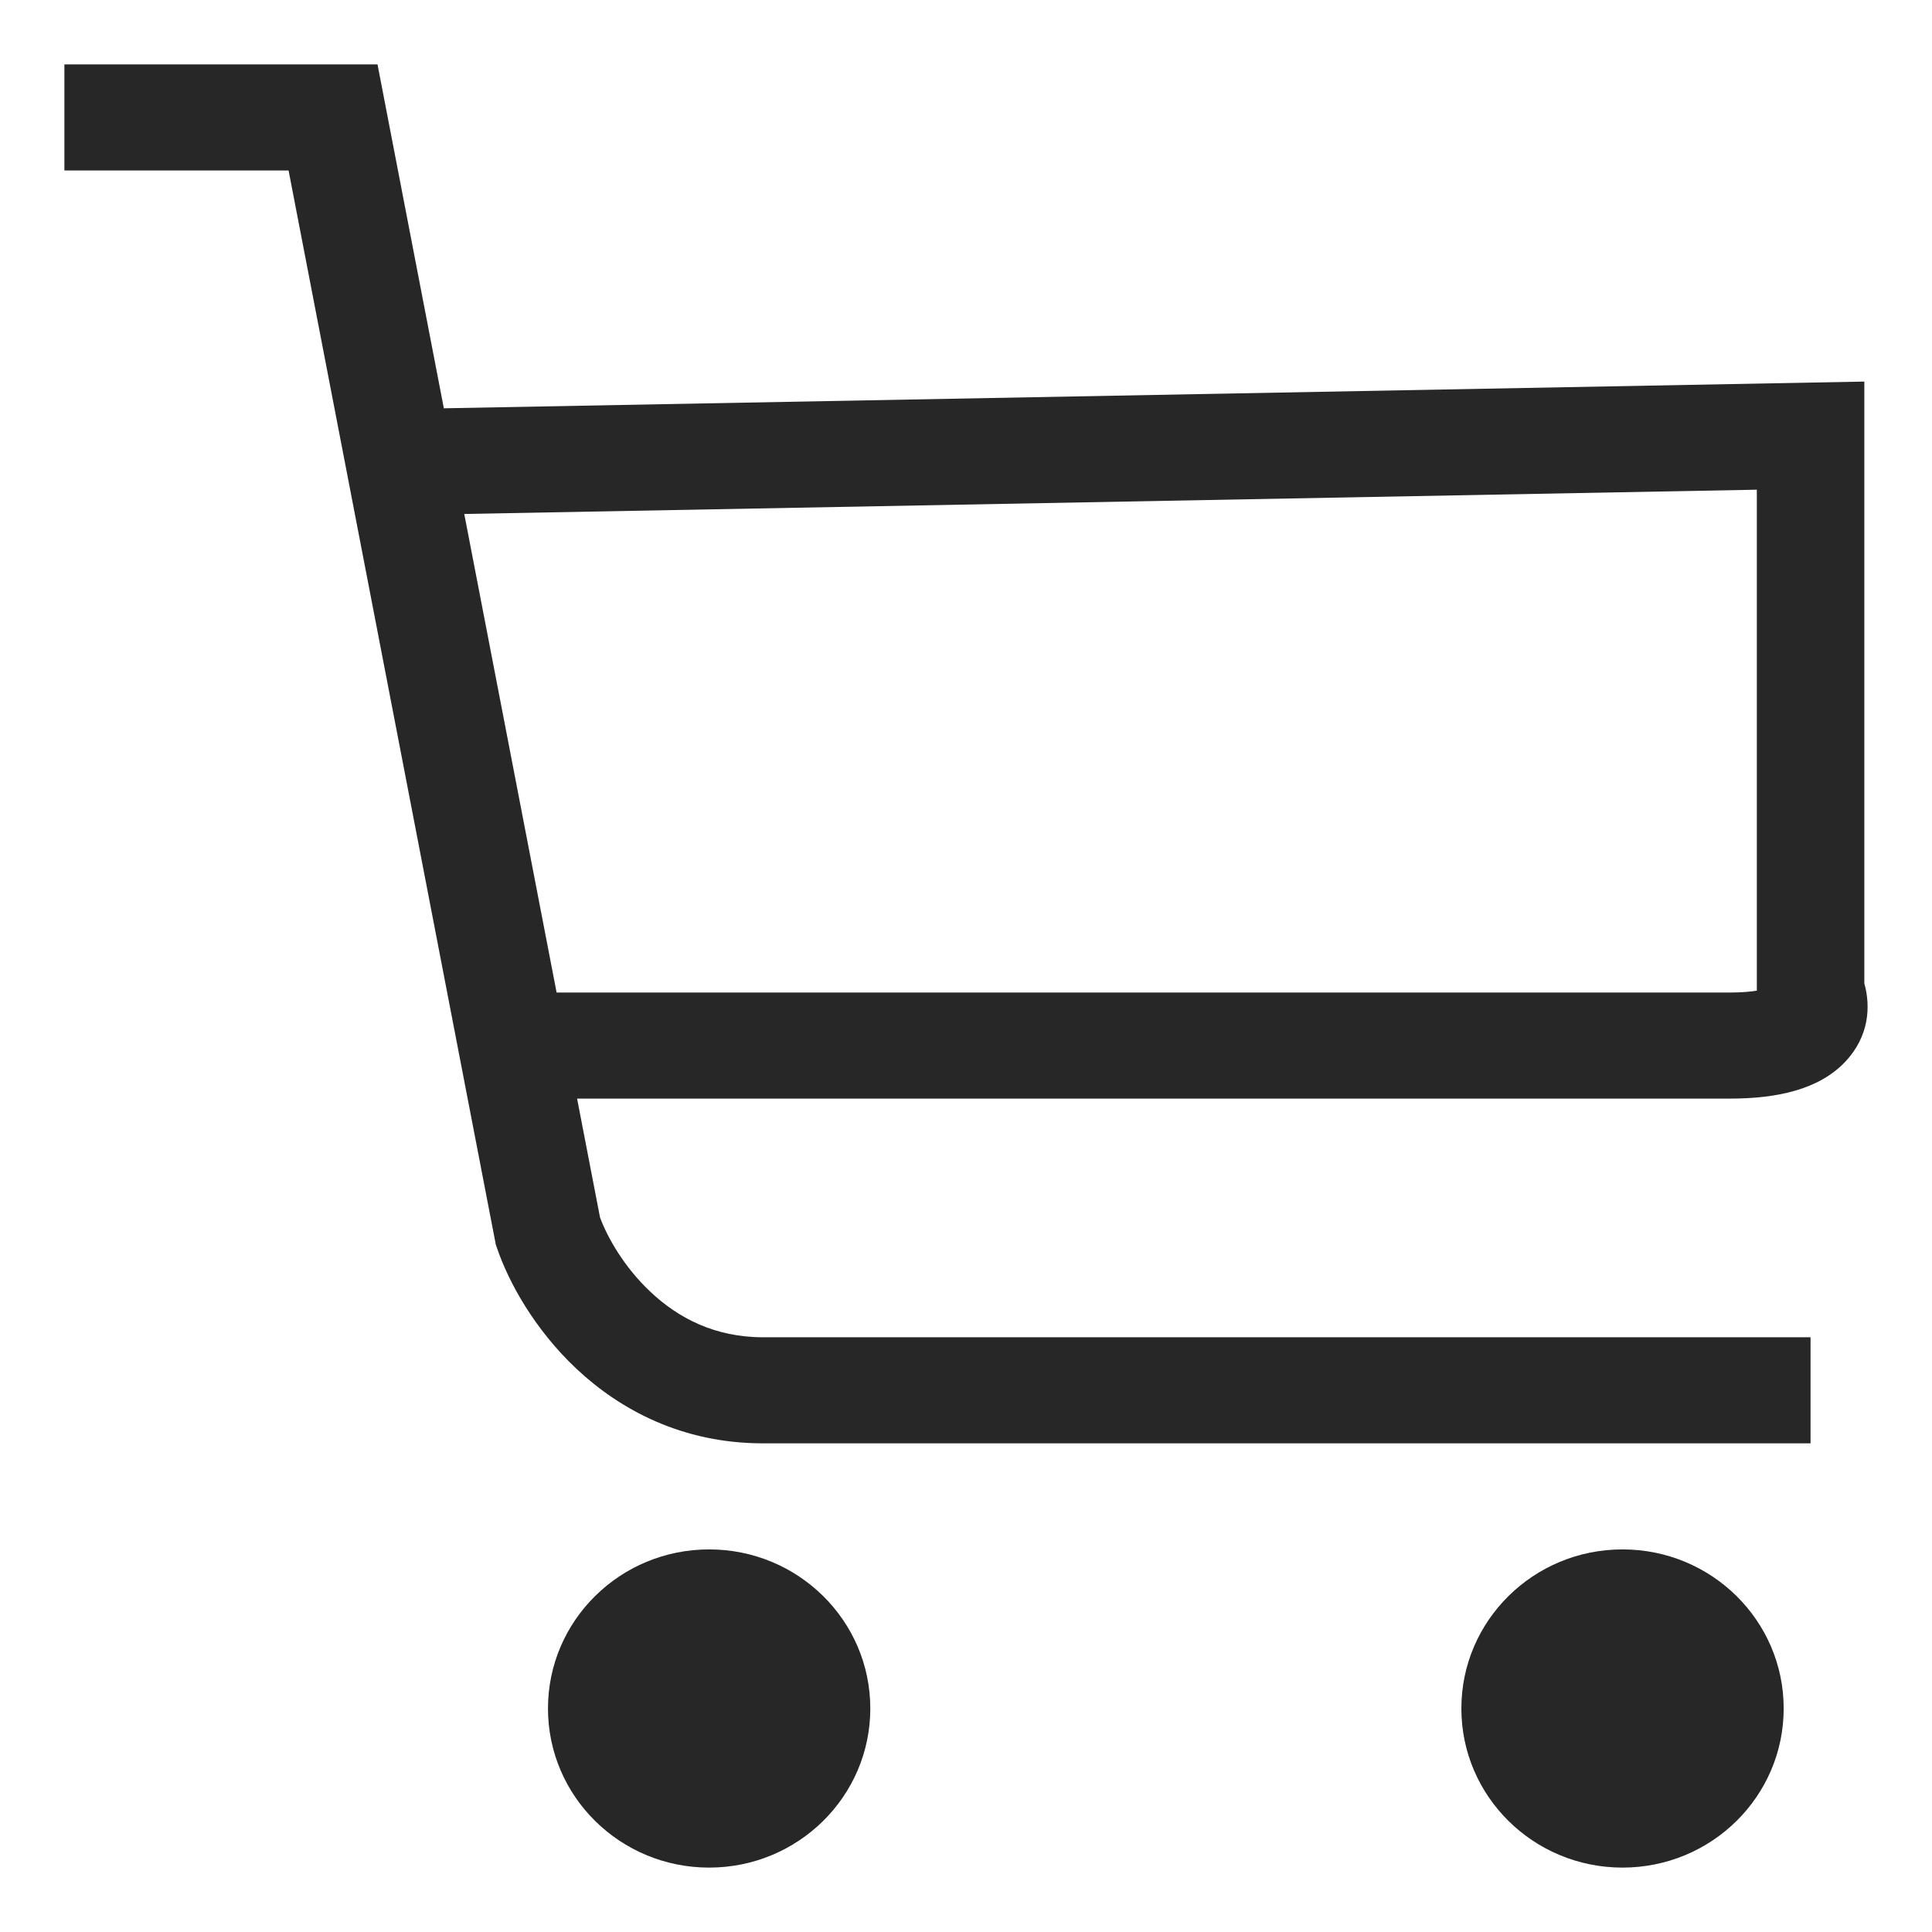
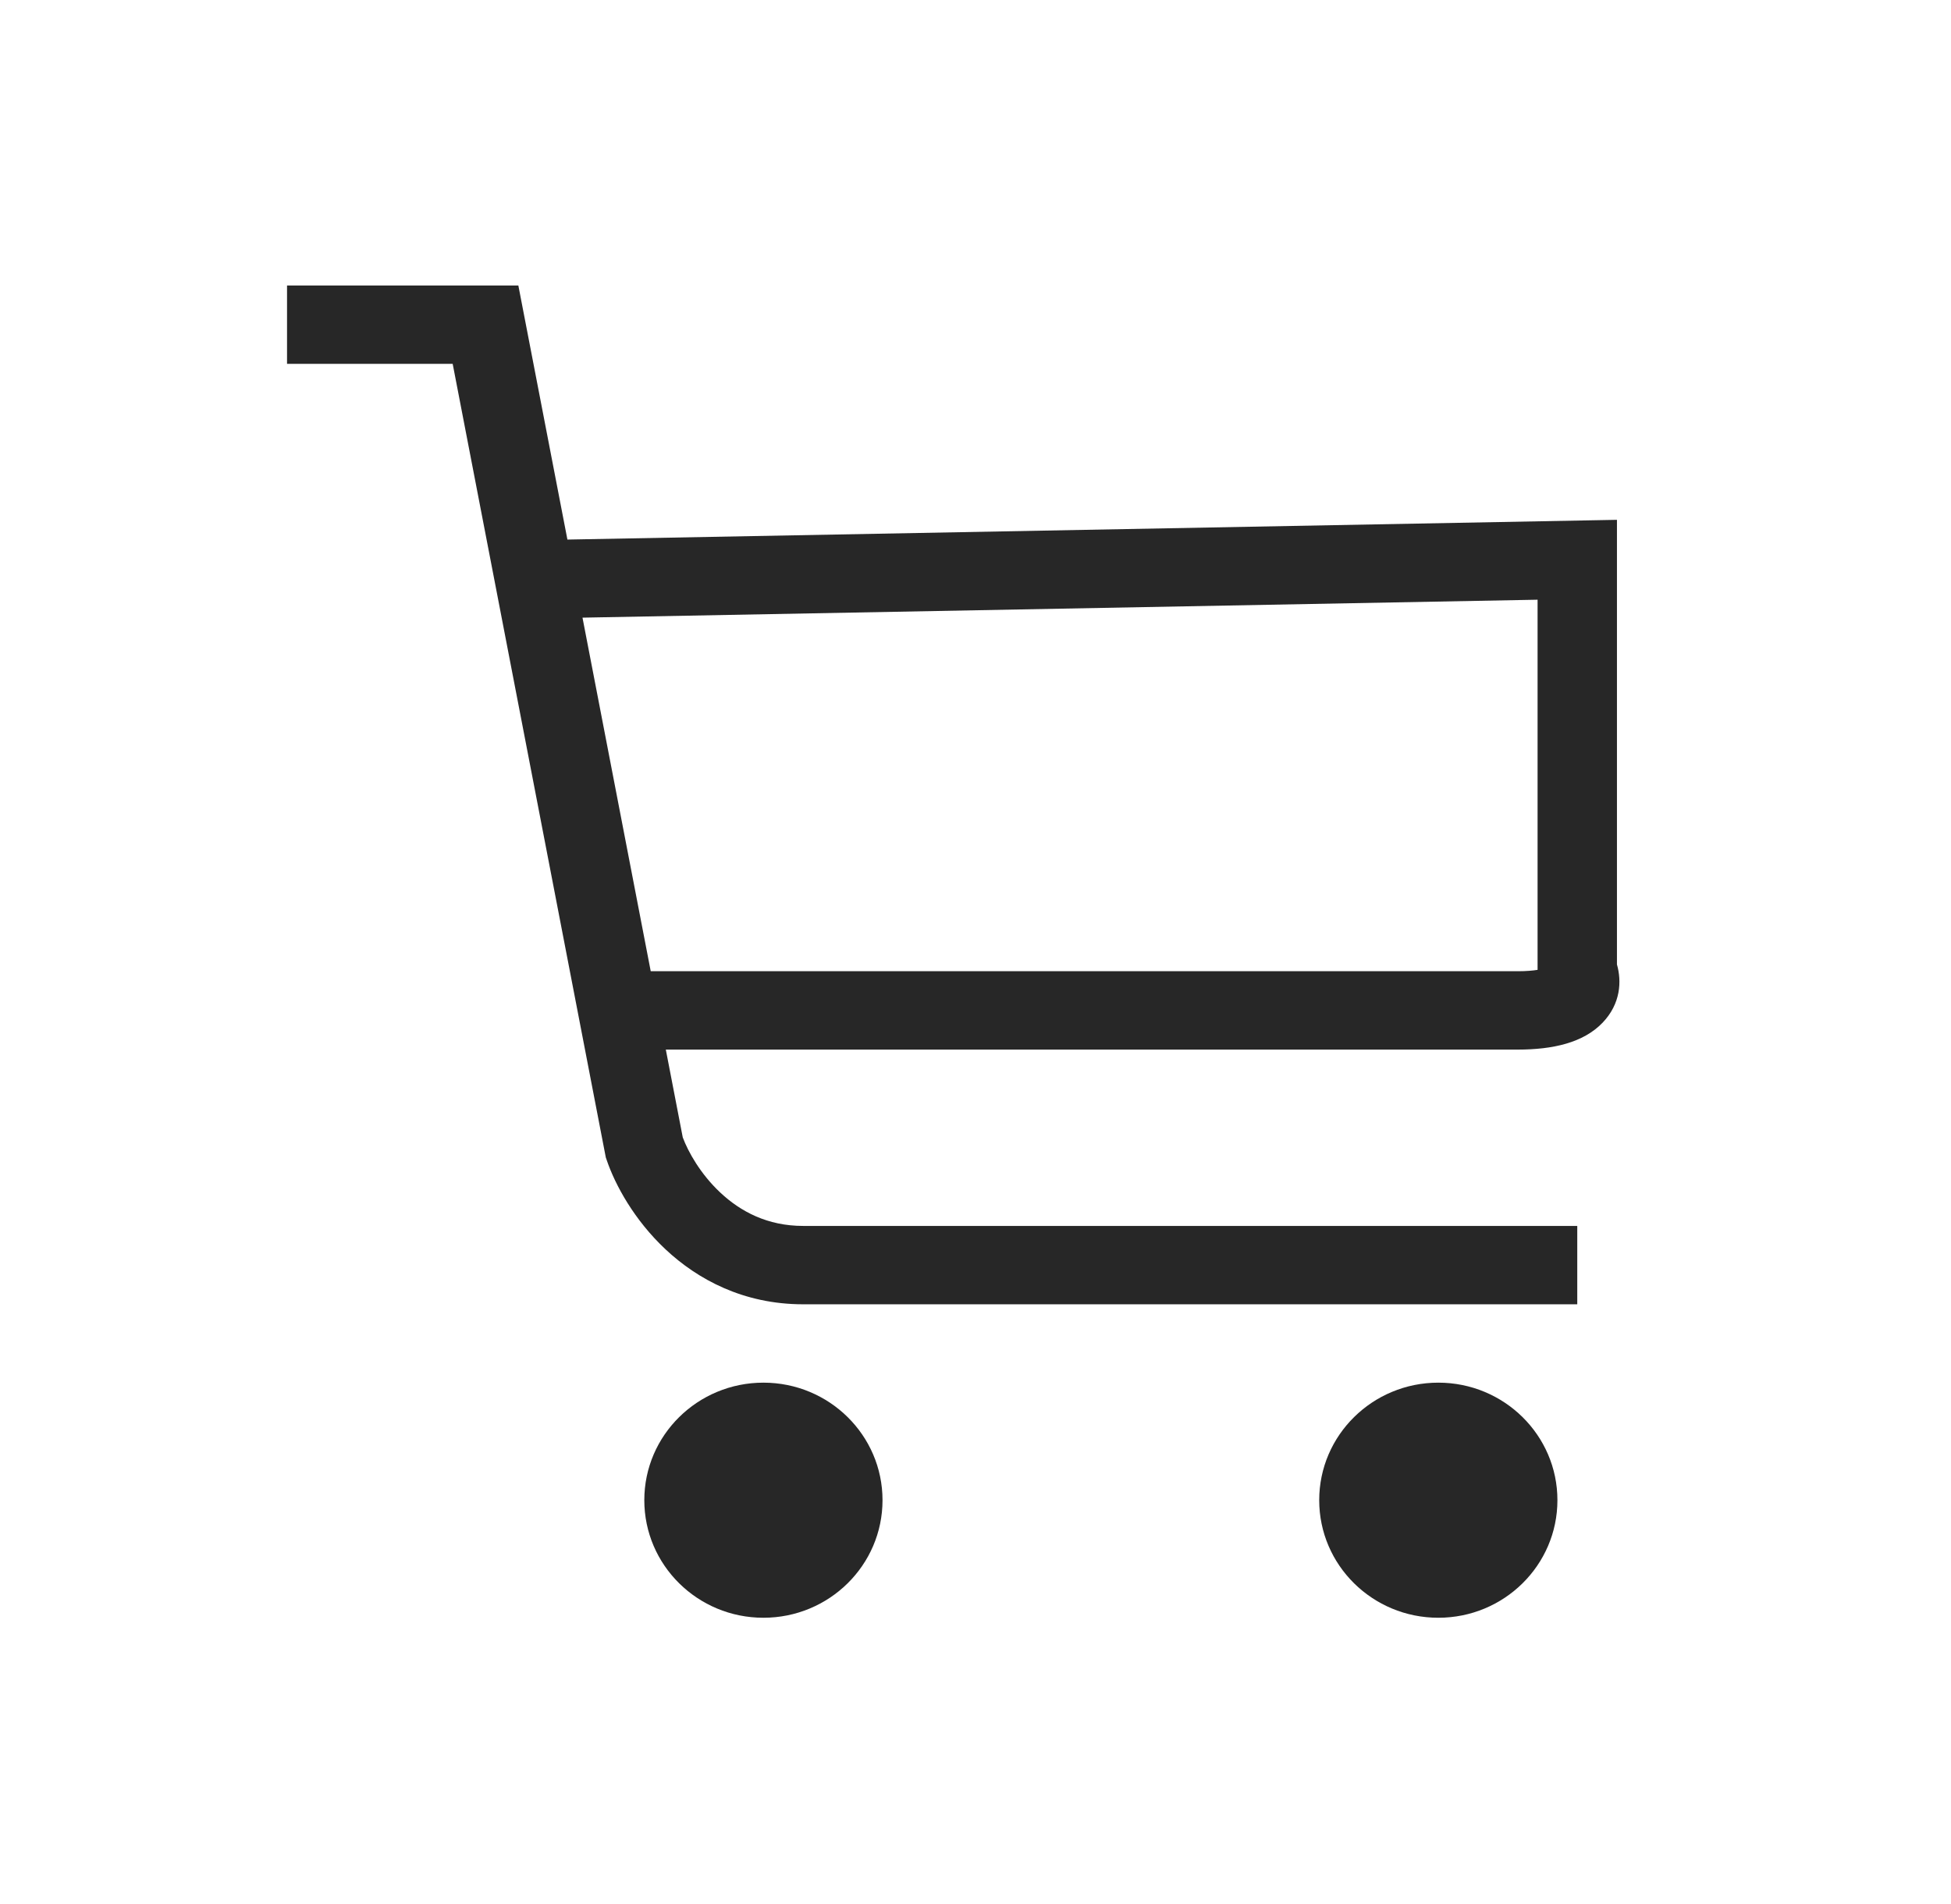
- <svg xmlns="http://www.w3.org/2000/svg" width="30" height="30" viewBox="0 0 30 30" fill="none">
-   <path fill-rule="evenodd" clip-rule="evenodd" d="M4.481 2.647H1V1H5.862L6.892 6.34L28.949 5.925V15.27C29.049 15.622 29.028 16.093 28.649 16.491C28.242 16.918 27.595 17.059 26.863 17.059H8.961L9.317 18.904C9.428 19.205 9.687 19.673 10.105 20.064C10.531 20.464 11.098 20.765 11.846 20.765H28.114V22.412H11.846C10.591 22.412 9.629 21.889 8.956 21.259C8.298 20.642 7.895 19.904 7.717 19.378L7.699 19.326L4.481 2.647ZM8.643 15.412H26.863C27.047 15.412 27.182 15.399 27.28 15.383V7.604L7.209 7.981L8.643 15.412Z" fill="#272727" />
-   <path d="M13.514 26.529C13.514 27.894 12.394 29 11.011 29C9.629 29 8.509 27.894 8.509 26.529C8.509 25.165 9.629 24.059 11.011 24.059C12.394 24.059 13.514 25.165 13.514 26.529Z" fill="#272727" />
-   <path d="M25.194 29C26.577 29 27.697 27.894 27.697 26.529C27.697 25.165 26.577 24.059 25.194 24.059C23.812 24.059 22.692 25.165 22.692 26.529C22.692 27.894 23.812 29 25.194 29Z" fill="#272727" />
+ <svg xmlns="http://www.w3.org/2000/svg" width="41" height="40" viewBox="0 0 41 40" fill="none">
+   <path fill-rule="evenodd" clip-rule="evenodd" d="M9.513 7.647H6.032V6H10.893L11.924 11.34L33.98 10.925V20.27C34.081 20.622 34.06 21.093 33.681 21.491C33.274 21.918 32.627 22.059 31.895 22.059H13.992L14.348 23.904C14.46 24.205 14.719 24.673 15.137 25.064C15.563 25.464 16.13 25.765 16.877 25.765H33.146V27.412H16.877C15.623 27.412 14.661 26.889 13.988 26.259C13.329 25.642 12.927 24.904 12.749 24.378L12.731 24.326L9.513 7.647ZM13.675 20.412H31.895C32.078 20.412 32.214 20.399 32.312 20.383V12.604L12.241 12.981L13.675 20.412Z" fill="#272727" />
+   <path d="M18.546 31.529C18.546 32.894 17.425 34 16.043 34C14.661 34 13.54 32.894 13.54 31.529C13.54 30.165 14.661 29.059 16.043 29.059C17.425 29.059 18.546 30.165 18.546 31.529Z" fill="#272727" />
+   <path d="M30.226 34C31.608 34 32.729 32.894 32.729 31.529C32.729 30.165 31.608 29.059 30.226 29.059C28.844 29.059 27.723 30.165 27.723 31.529C27.723 32.894 28.844 34 30.226 34Z" fill="#272727" />
</svg>
